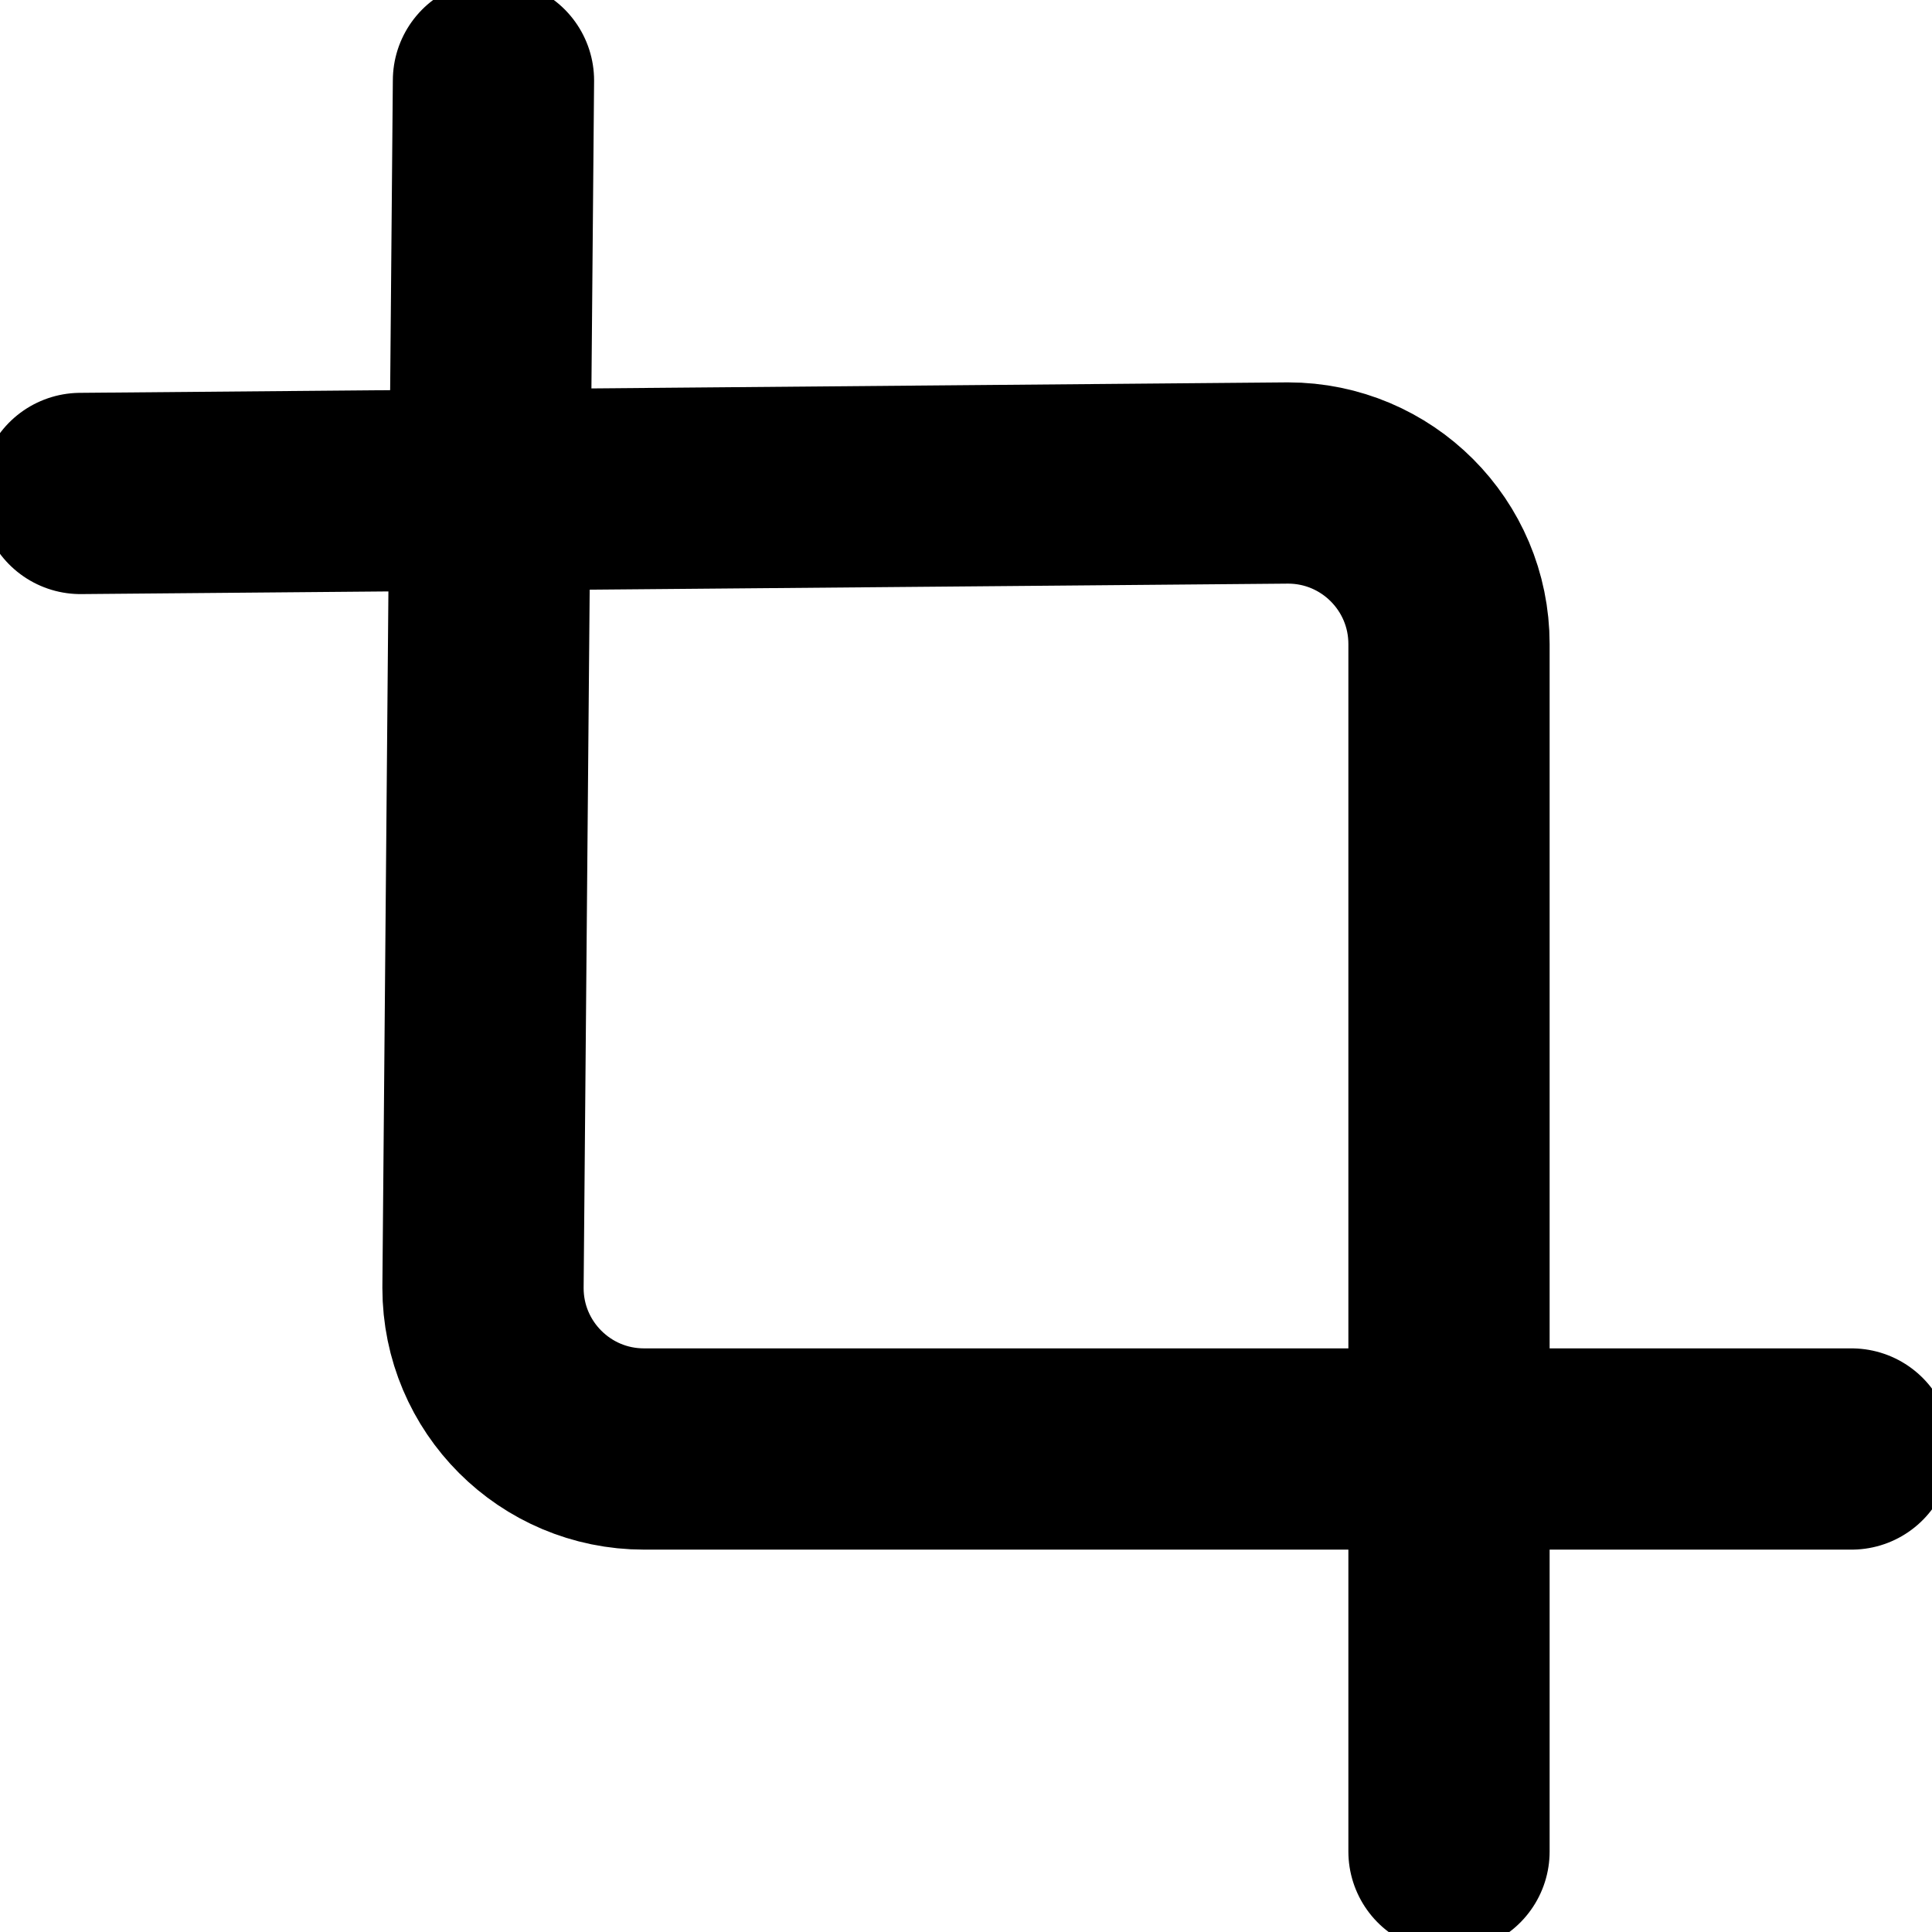
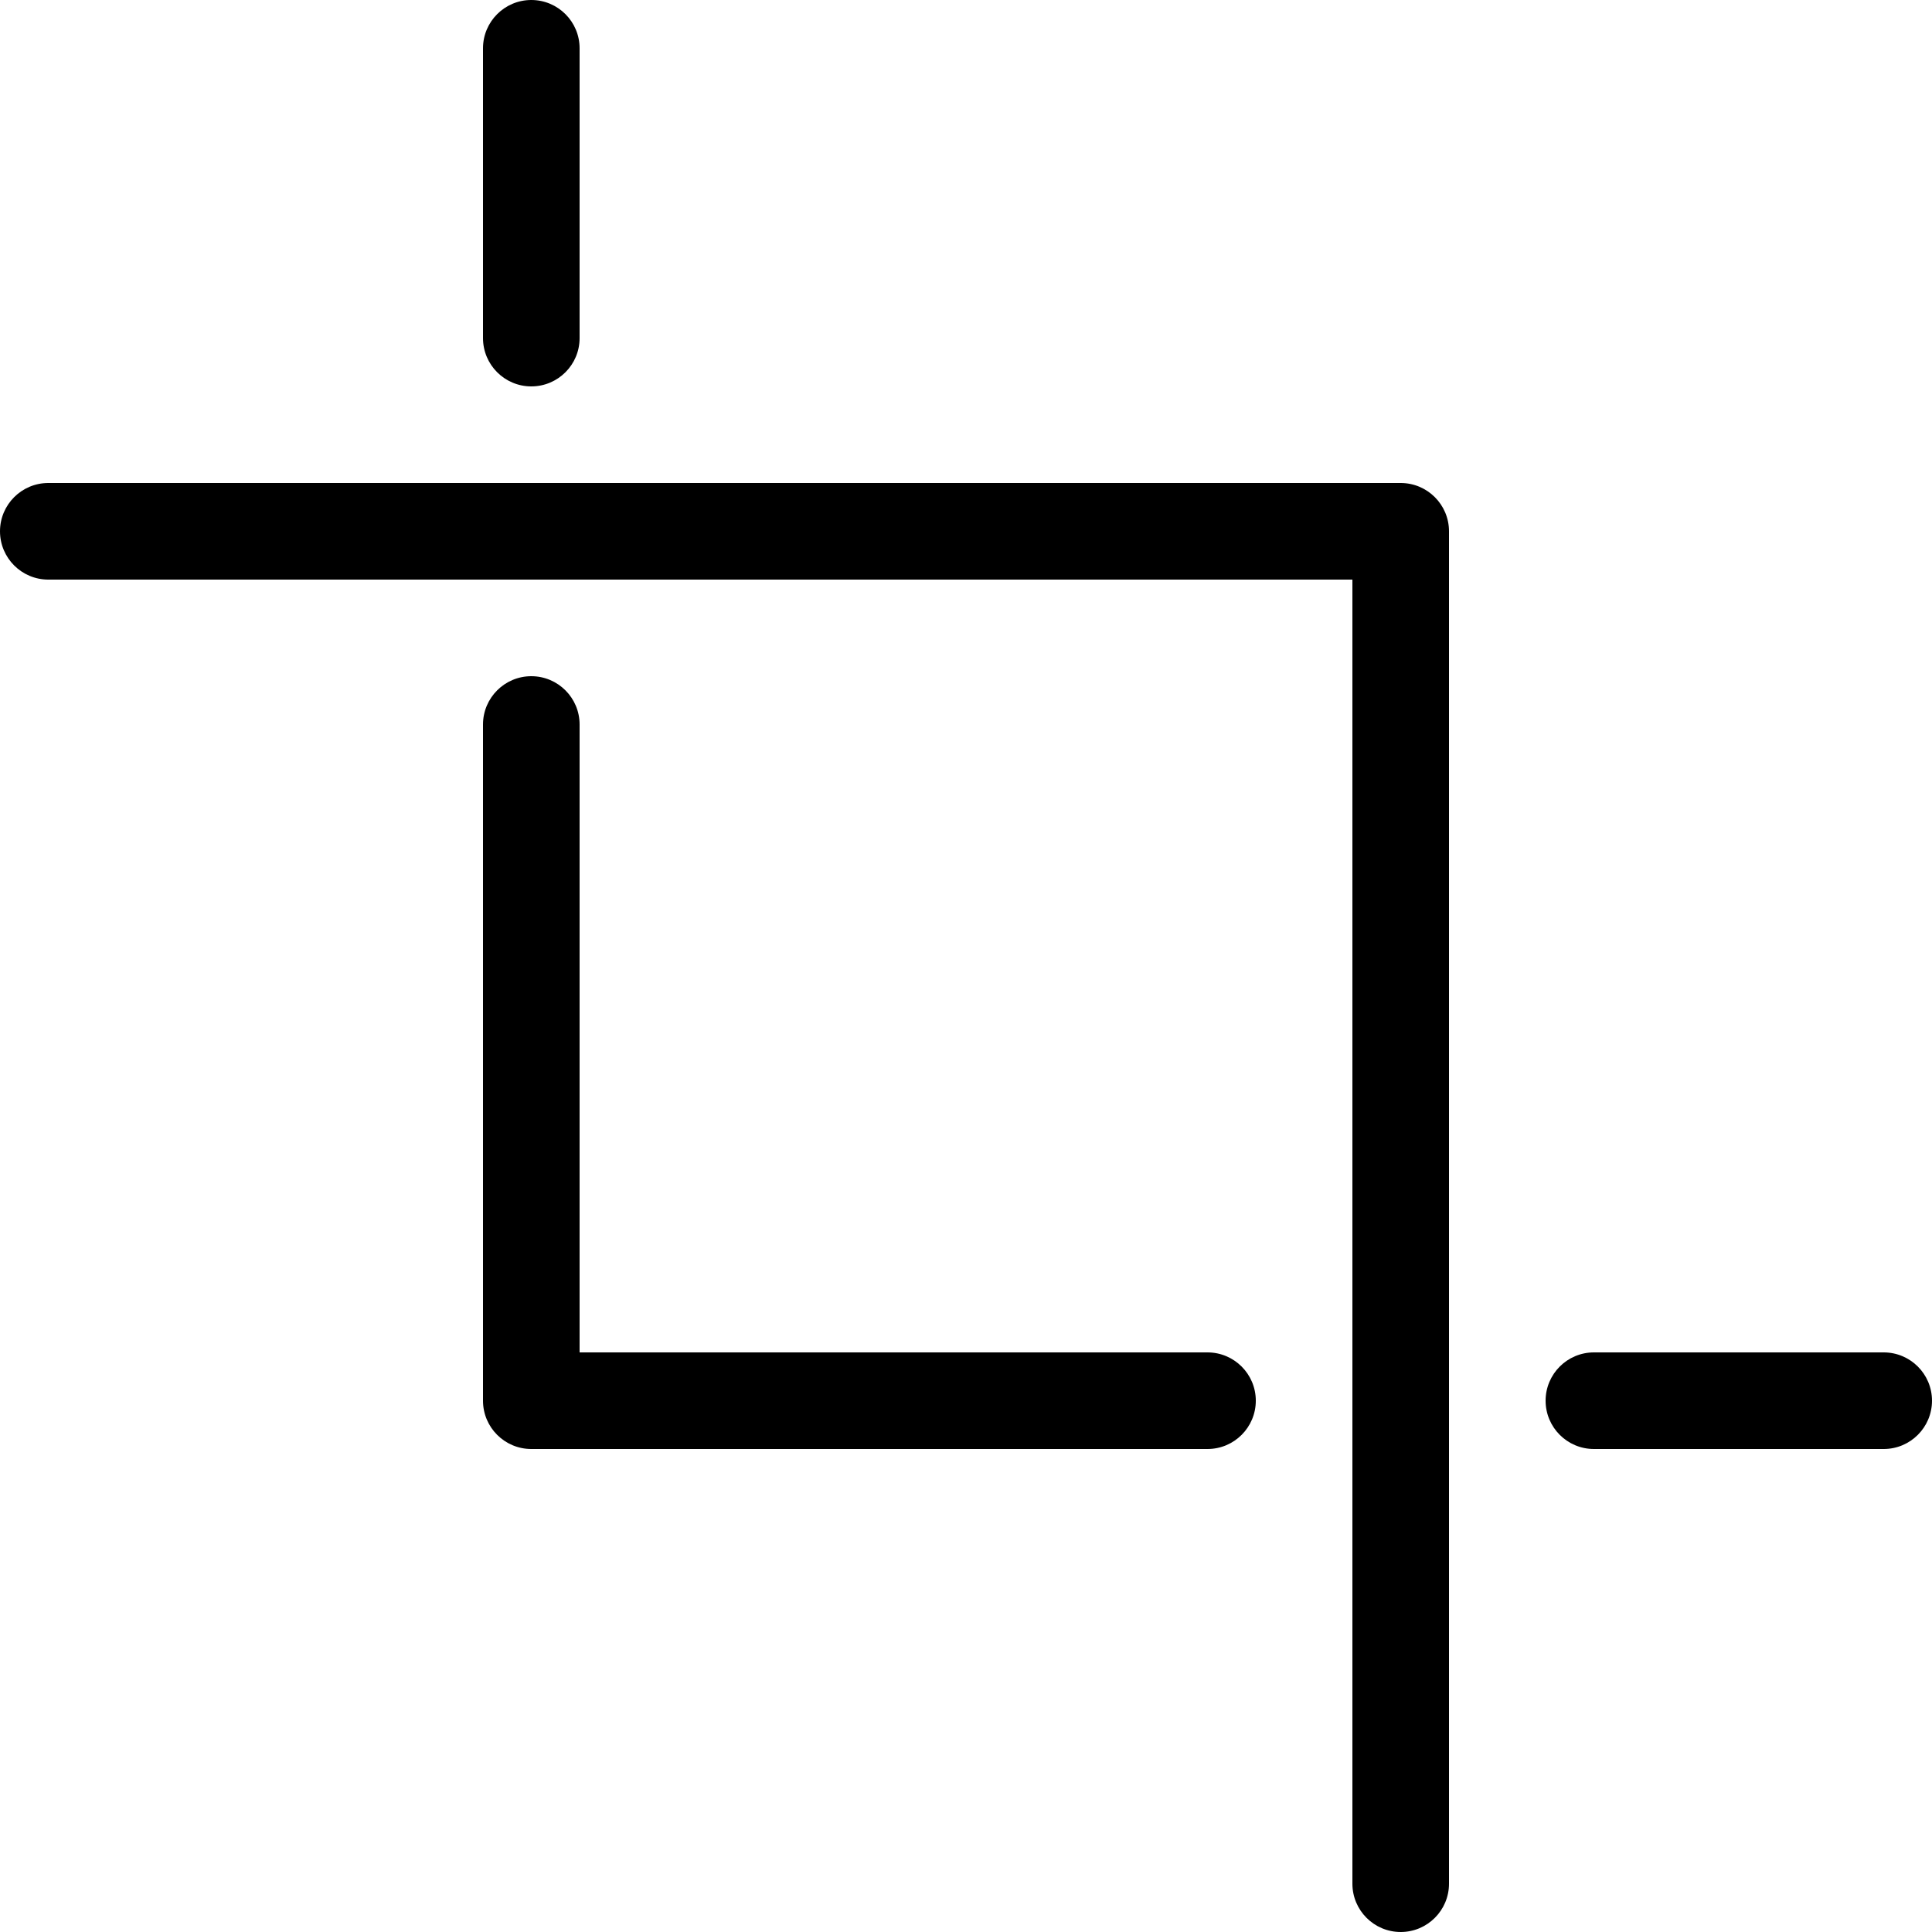
- <svg xmlns="http://www.w3.org/2000/svg" width="24" height="24" viewBox="0 0 24 24" fill="none" stroke="currentColor" stroke-width="2.5" stroke-linecap="round" stroke-linejoin="round" class="feather feather-crop">
-   <path d="M6.13 1L6 16a2 2 0 0 0 2 2h15" />
-   <path d="M1 6.13L16 6a2 2 0 0 1 2 2v15" />
+ <svg xmlns="http://www.w3.org/2000/svg" version="1.1" width="20" height="20" viewBox="0 0 20 20">
+   <path fill="#000000" d="M19.5 15h-3c-0.276 0-0.5-0.224-0.5-0.5s0.224-0.5 0.5-0.5h3c0.276 0 0.5 0.224 0.5 0.5s-0.224 0.5-0.5 0.5z" />
+   <path fill="#000000" d="M12.5 15h-7c-0.276 0-0.5-0.224-0.5-0.5v-7c0-0.276 0.224-0.5 0.5-0.5s0.5 0.224 0.5 0.5v6.5h6.5c0.276 0 0.5 0.224 0.5 0.5s-0.224 0.5-0.5 0.5z" />
+   <path fill="#000000" d="M5.5 4c-0.276 0-0.5-0.224-0.5-0.5v-3c0-0.276 0.224-0.5 0.5-0.5s0.5 0.224 0.5 0.5v3c0 0.276-0.224 0.5-0.5 0.5z" />
+   <path fill="#000000" d="M14.5 20c-0.276 0-0.5-0.224-0.5-0.5v-13.5h-13.5c-0.276 0-0.5-0.224-0.5-0.5s0.224-0.5 0.5-0.5h14c0.276 0 0.5 0.224 0.5 0.5v14c0 0.276-0.224 0.5-0.5 0.5z" />
</svg>
